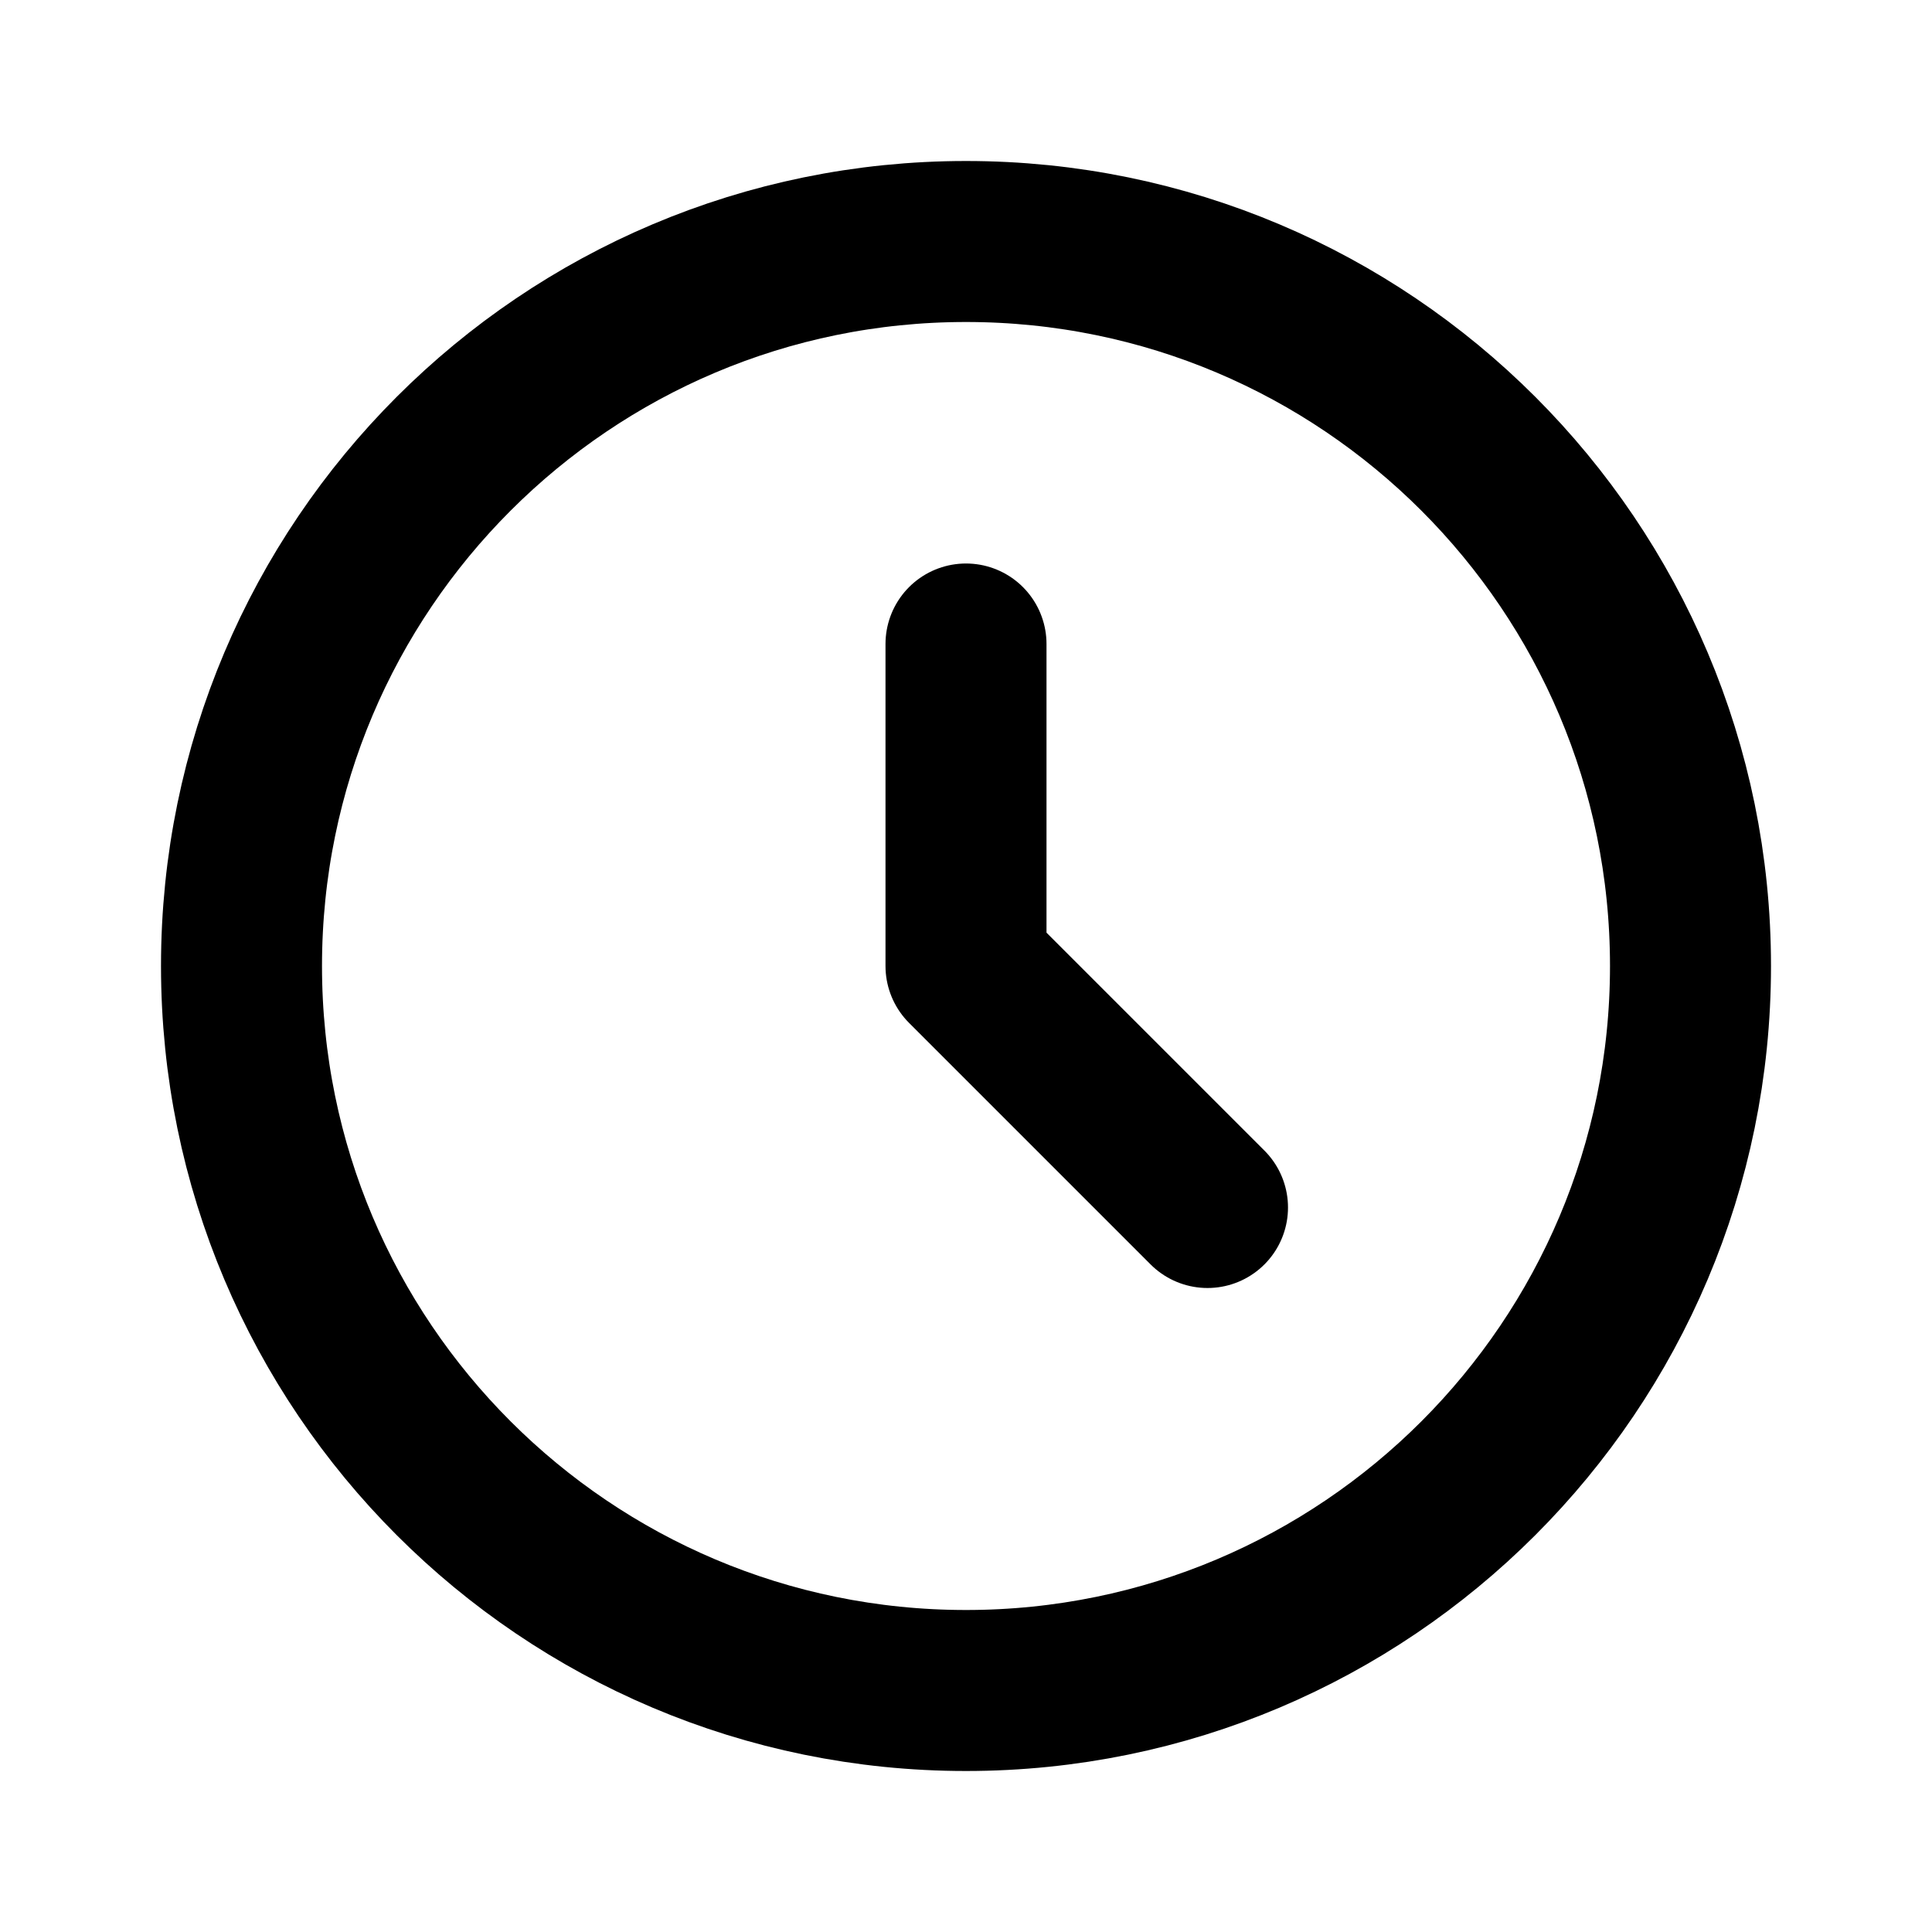
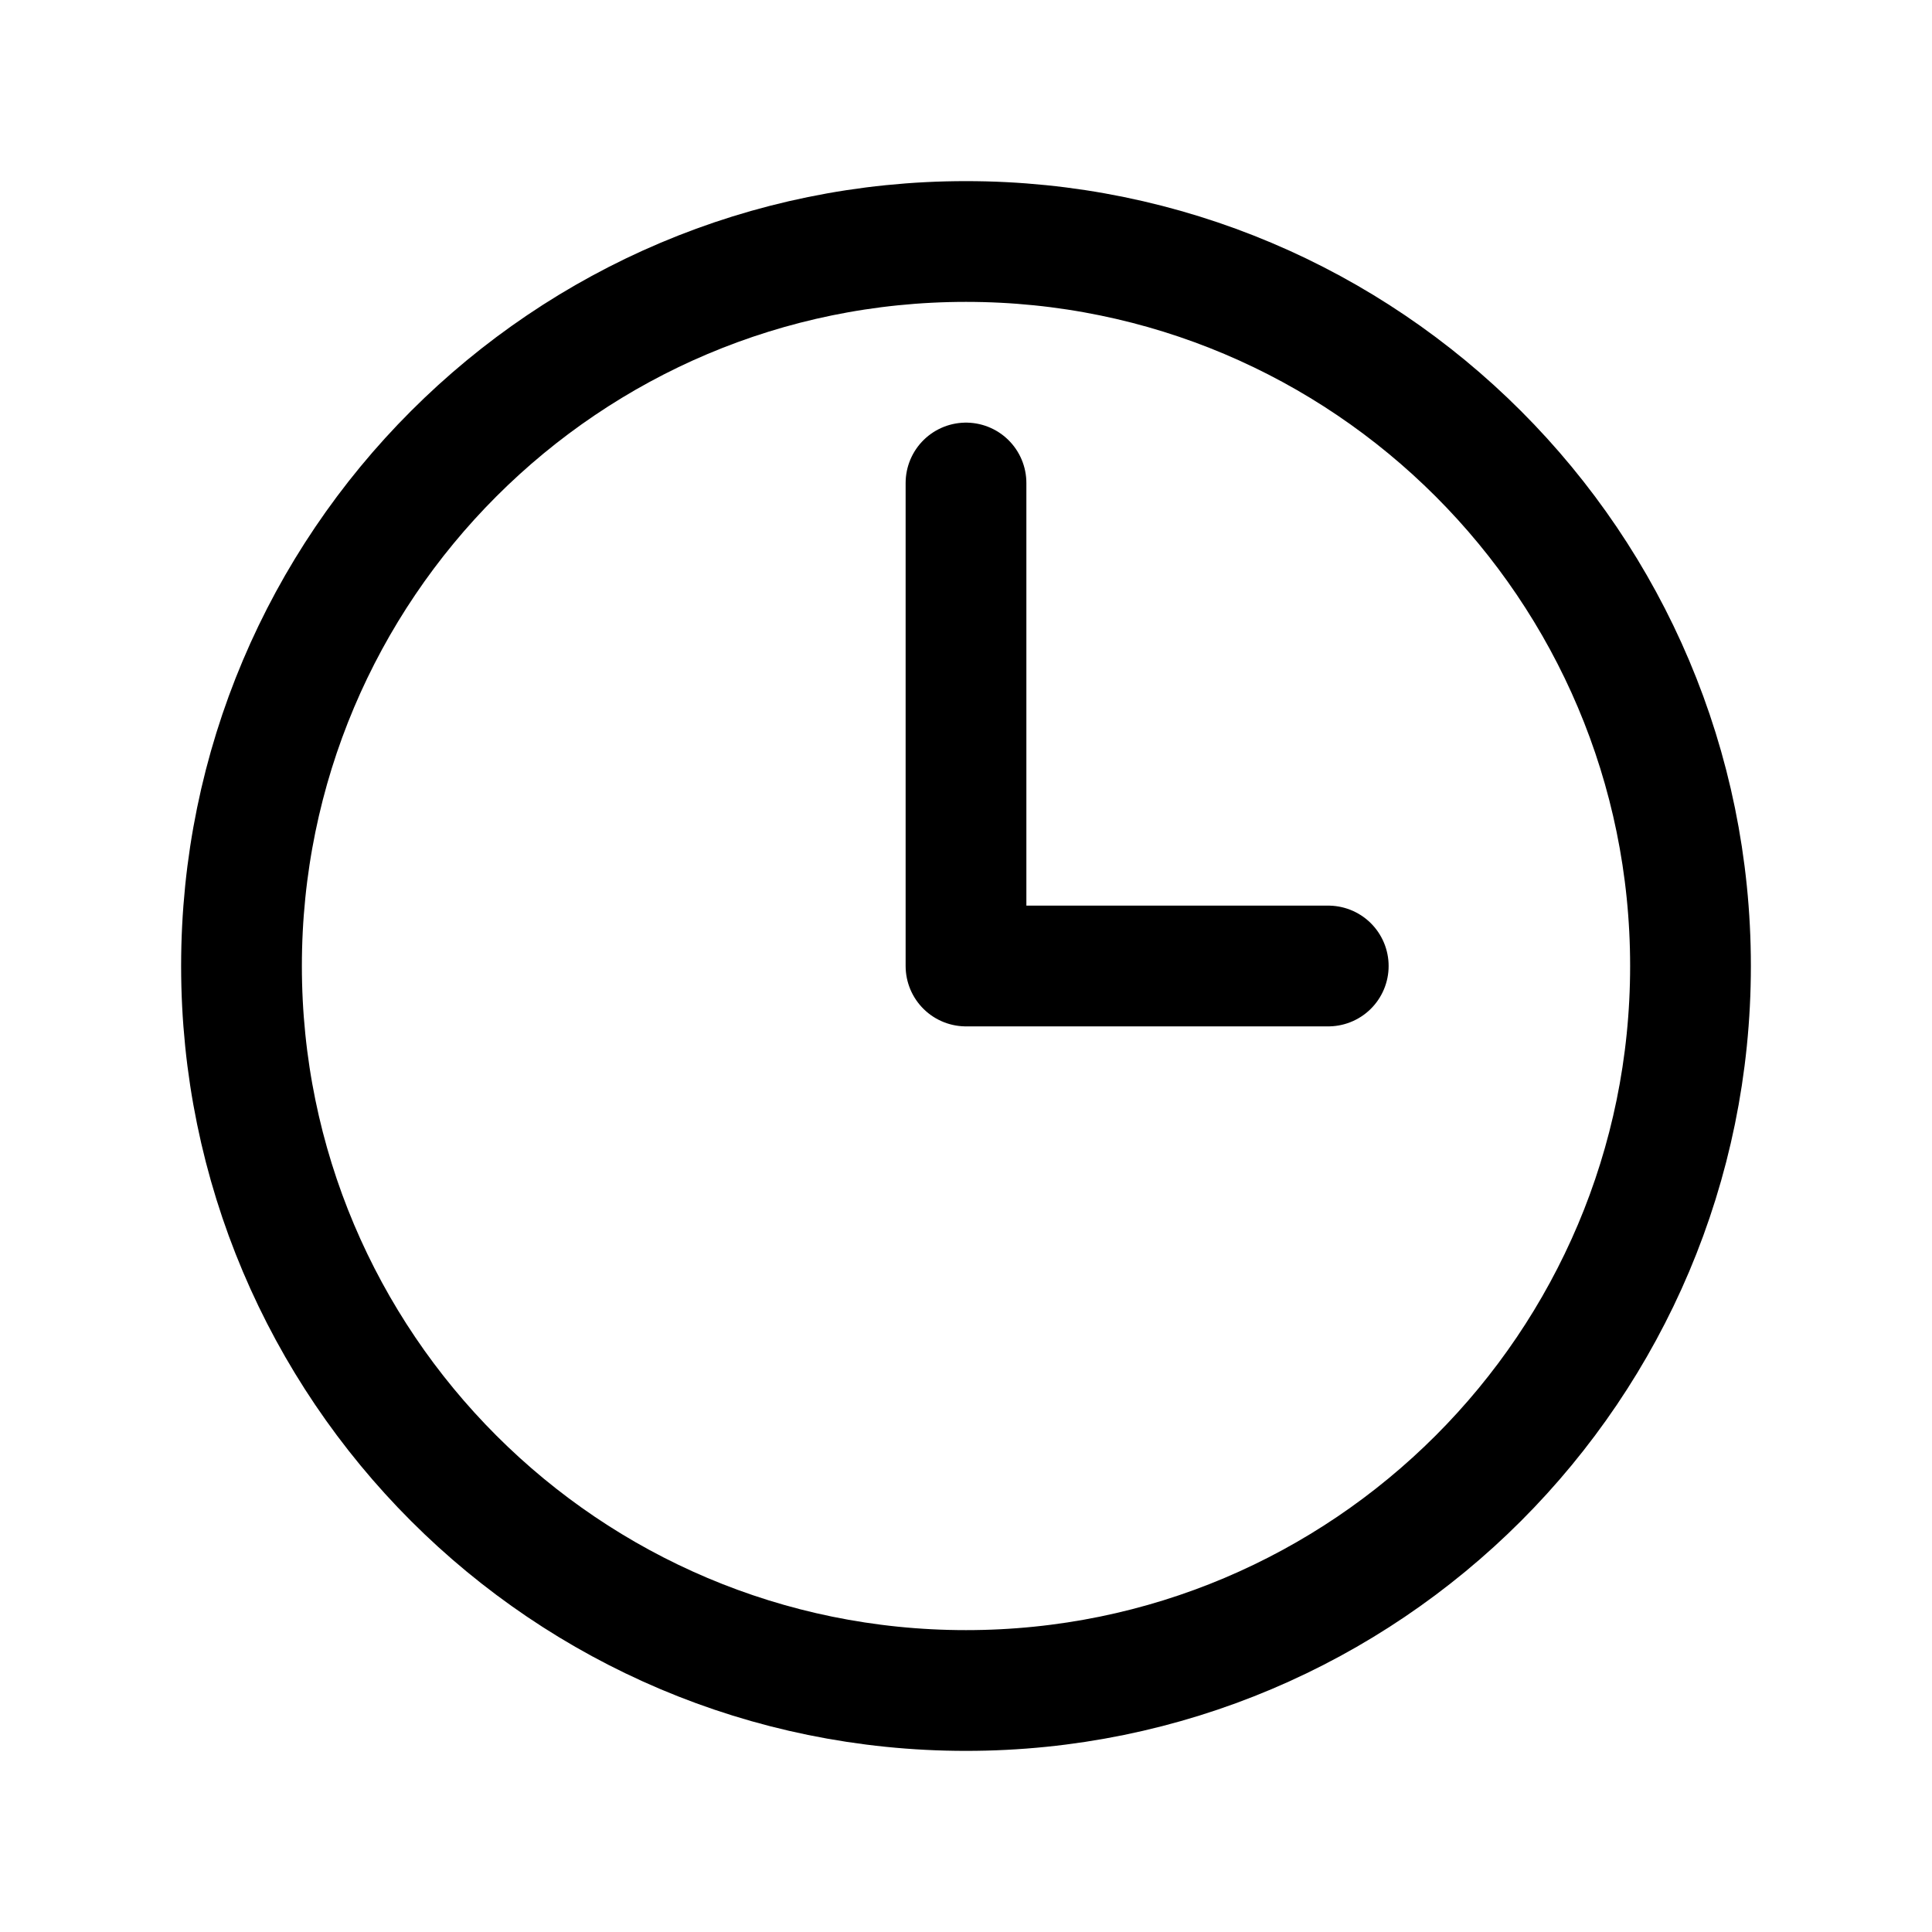
- <svg xmlns="http://www.w3.org/2000/svg" fill="none" viewBox="0 0 24 24" stroke="currentColor">
-   <path stroke-linecap="round" stroke-linejoin="round" stroke-width="2" d="M12 8v4l3 3m6-3a9 9 0 11-18 0 9 9 0 0118 0z" />
+ <svg class="{{ .class }}" fill="none" viewBox="0 0 24 24" stroke-width="1.5" stroke="currentColor" aria-hidden="true" data-slot="icon">
+   <path stroke-linecap="round" stroke-linejoin="round" d="M12 6v6h4.5m4.5 0a9 9 0 1 1-18 0 9 9 0 0 1 18 0Z" />
</svg>
